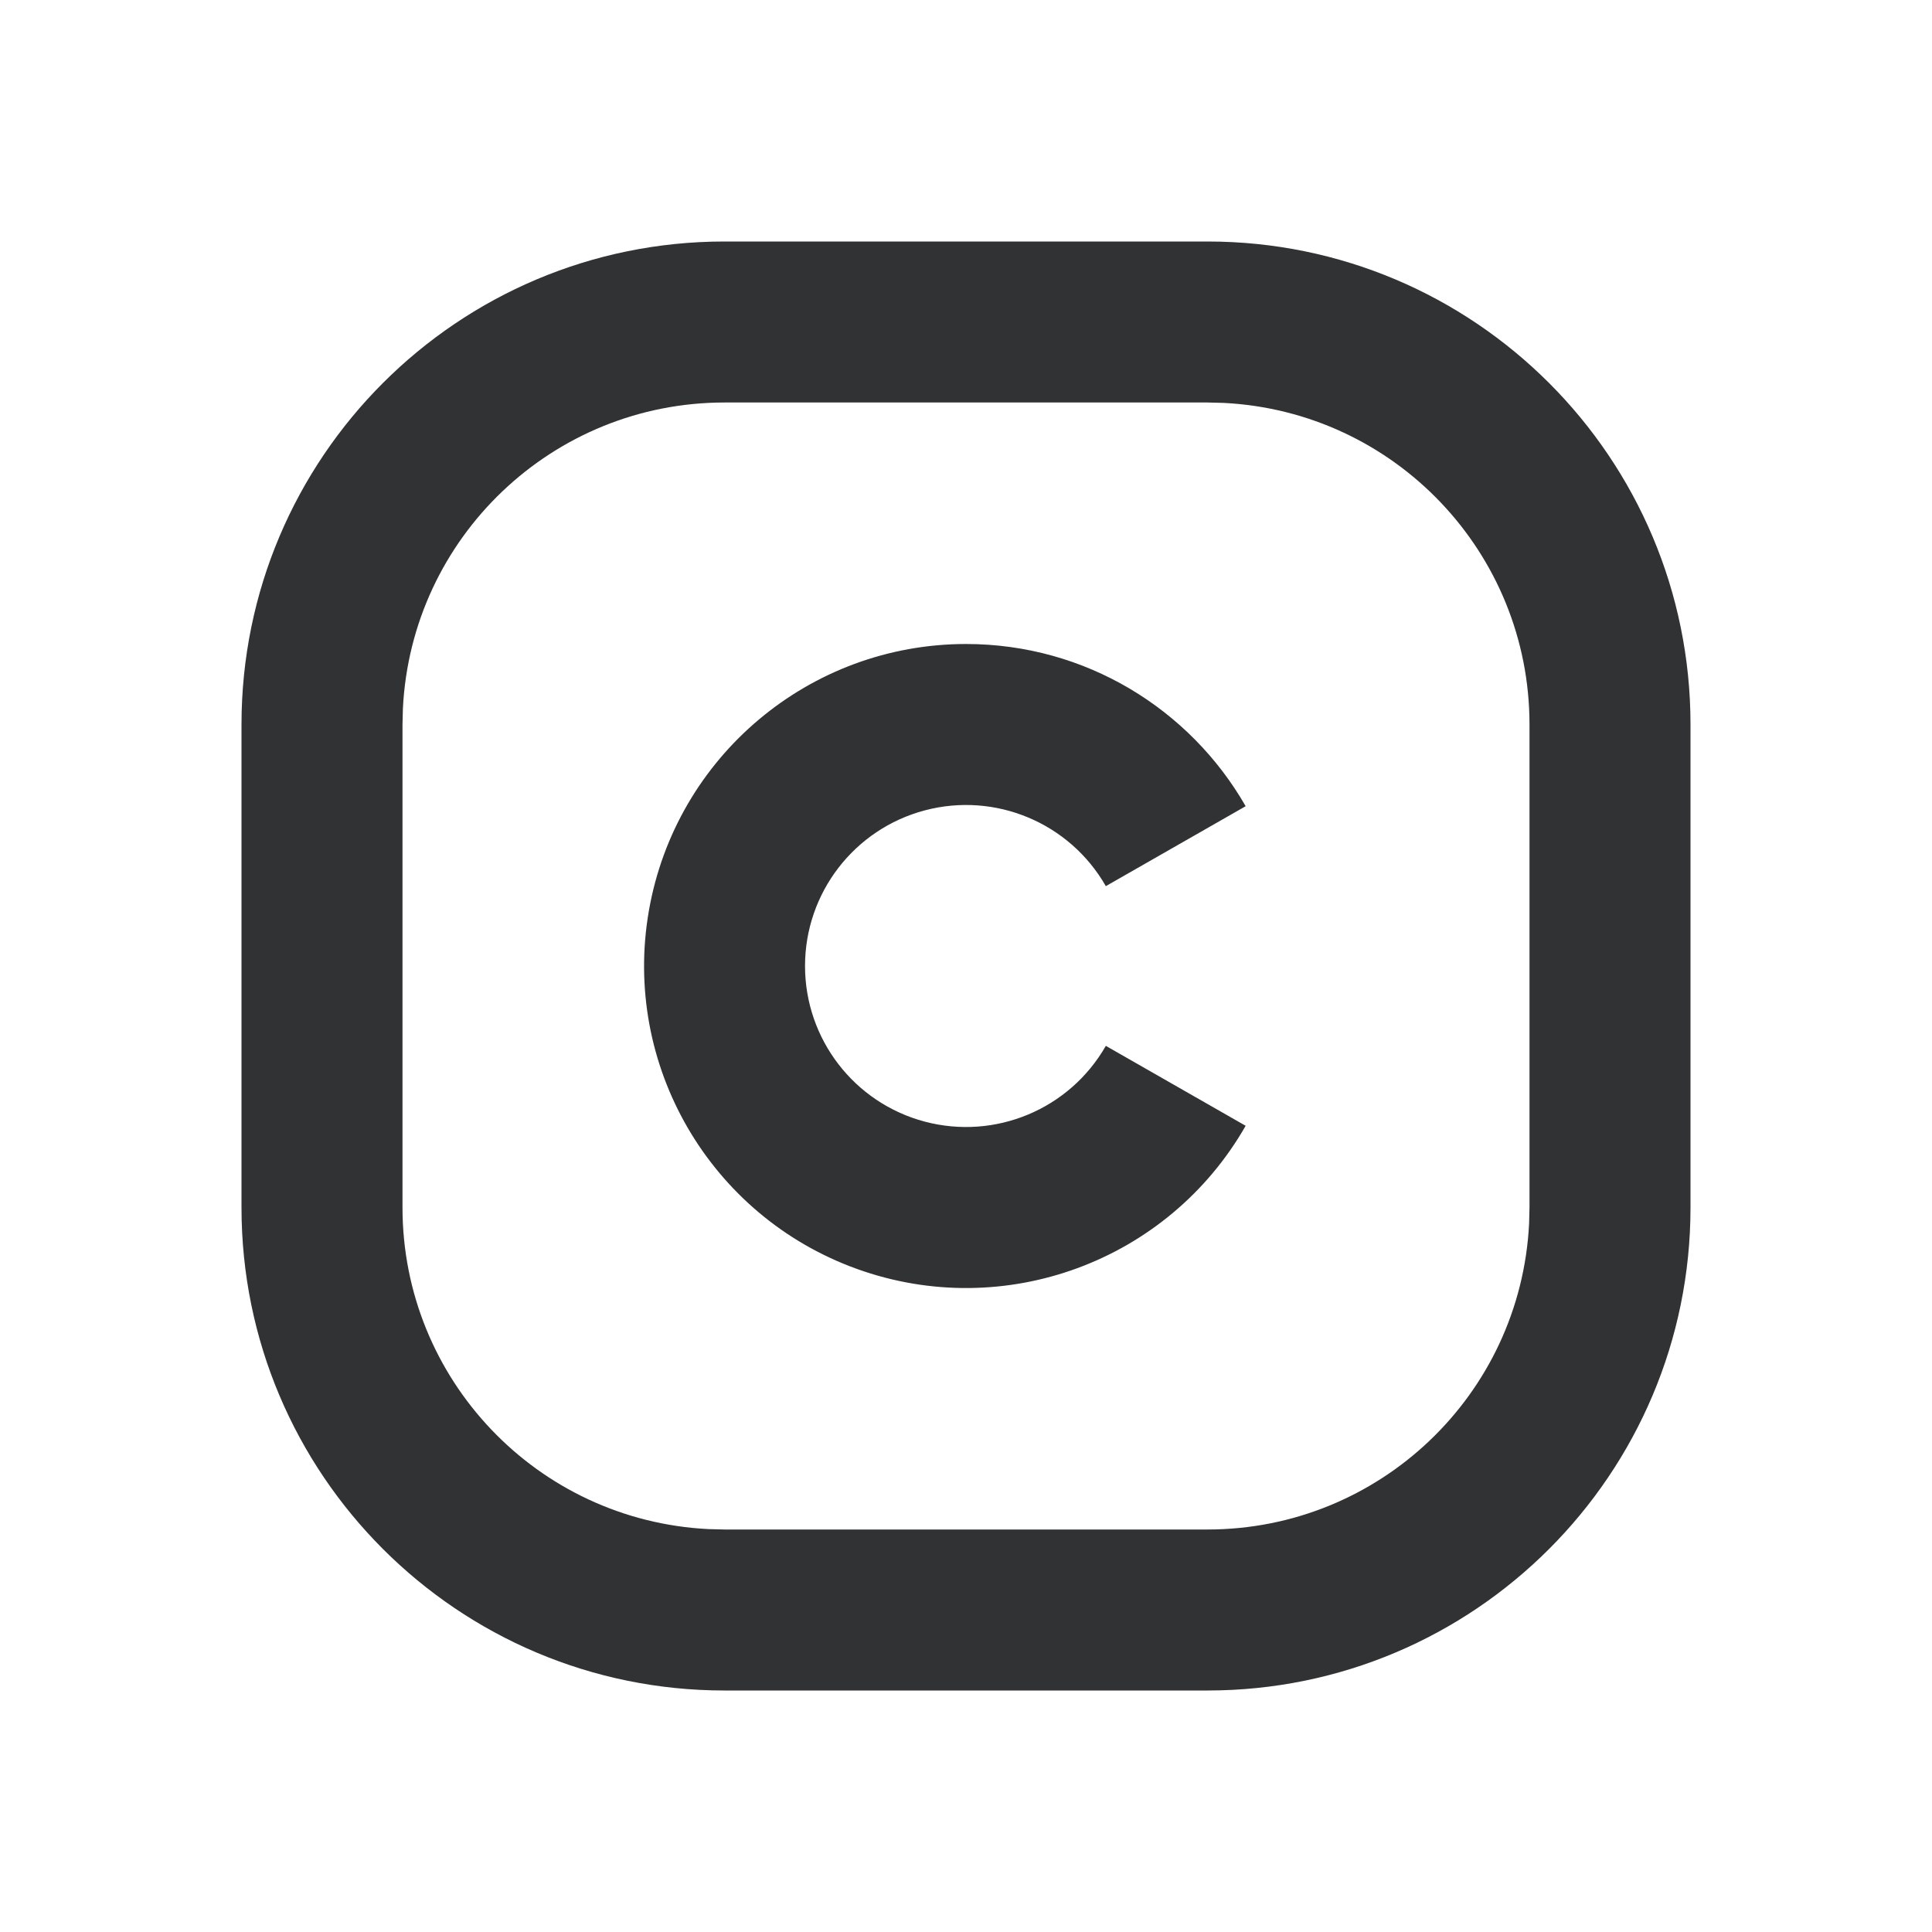
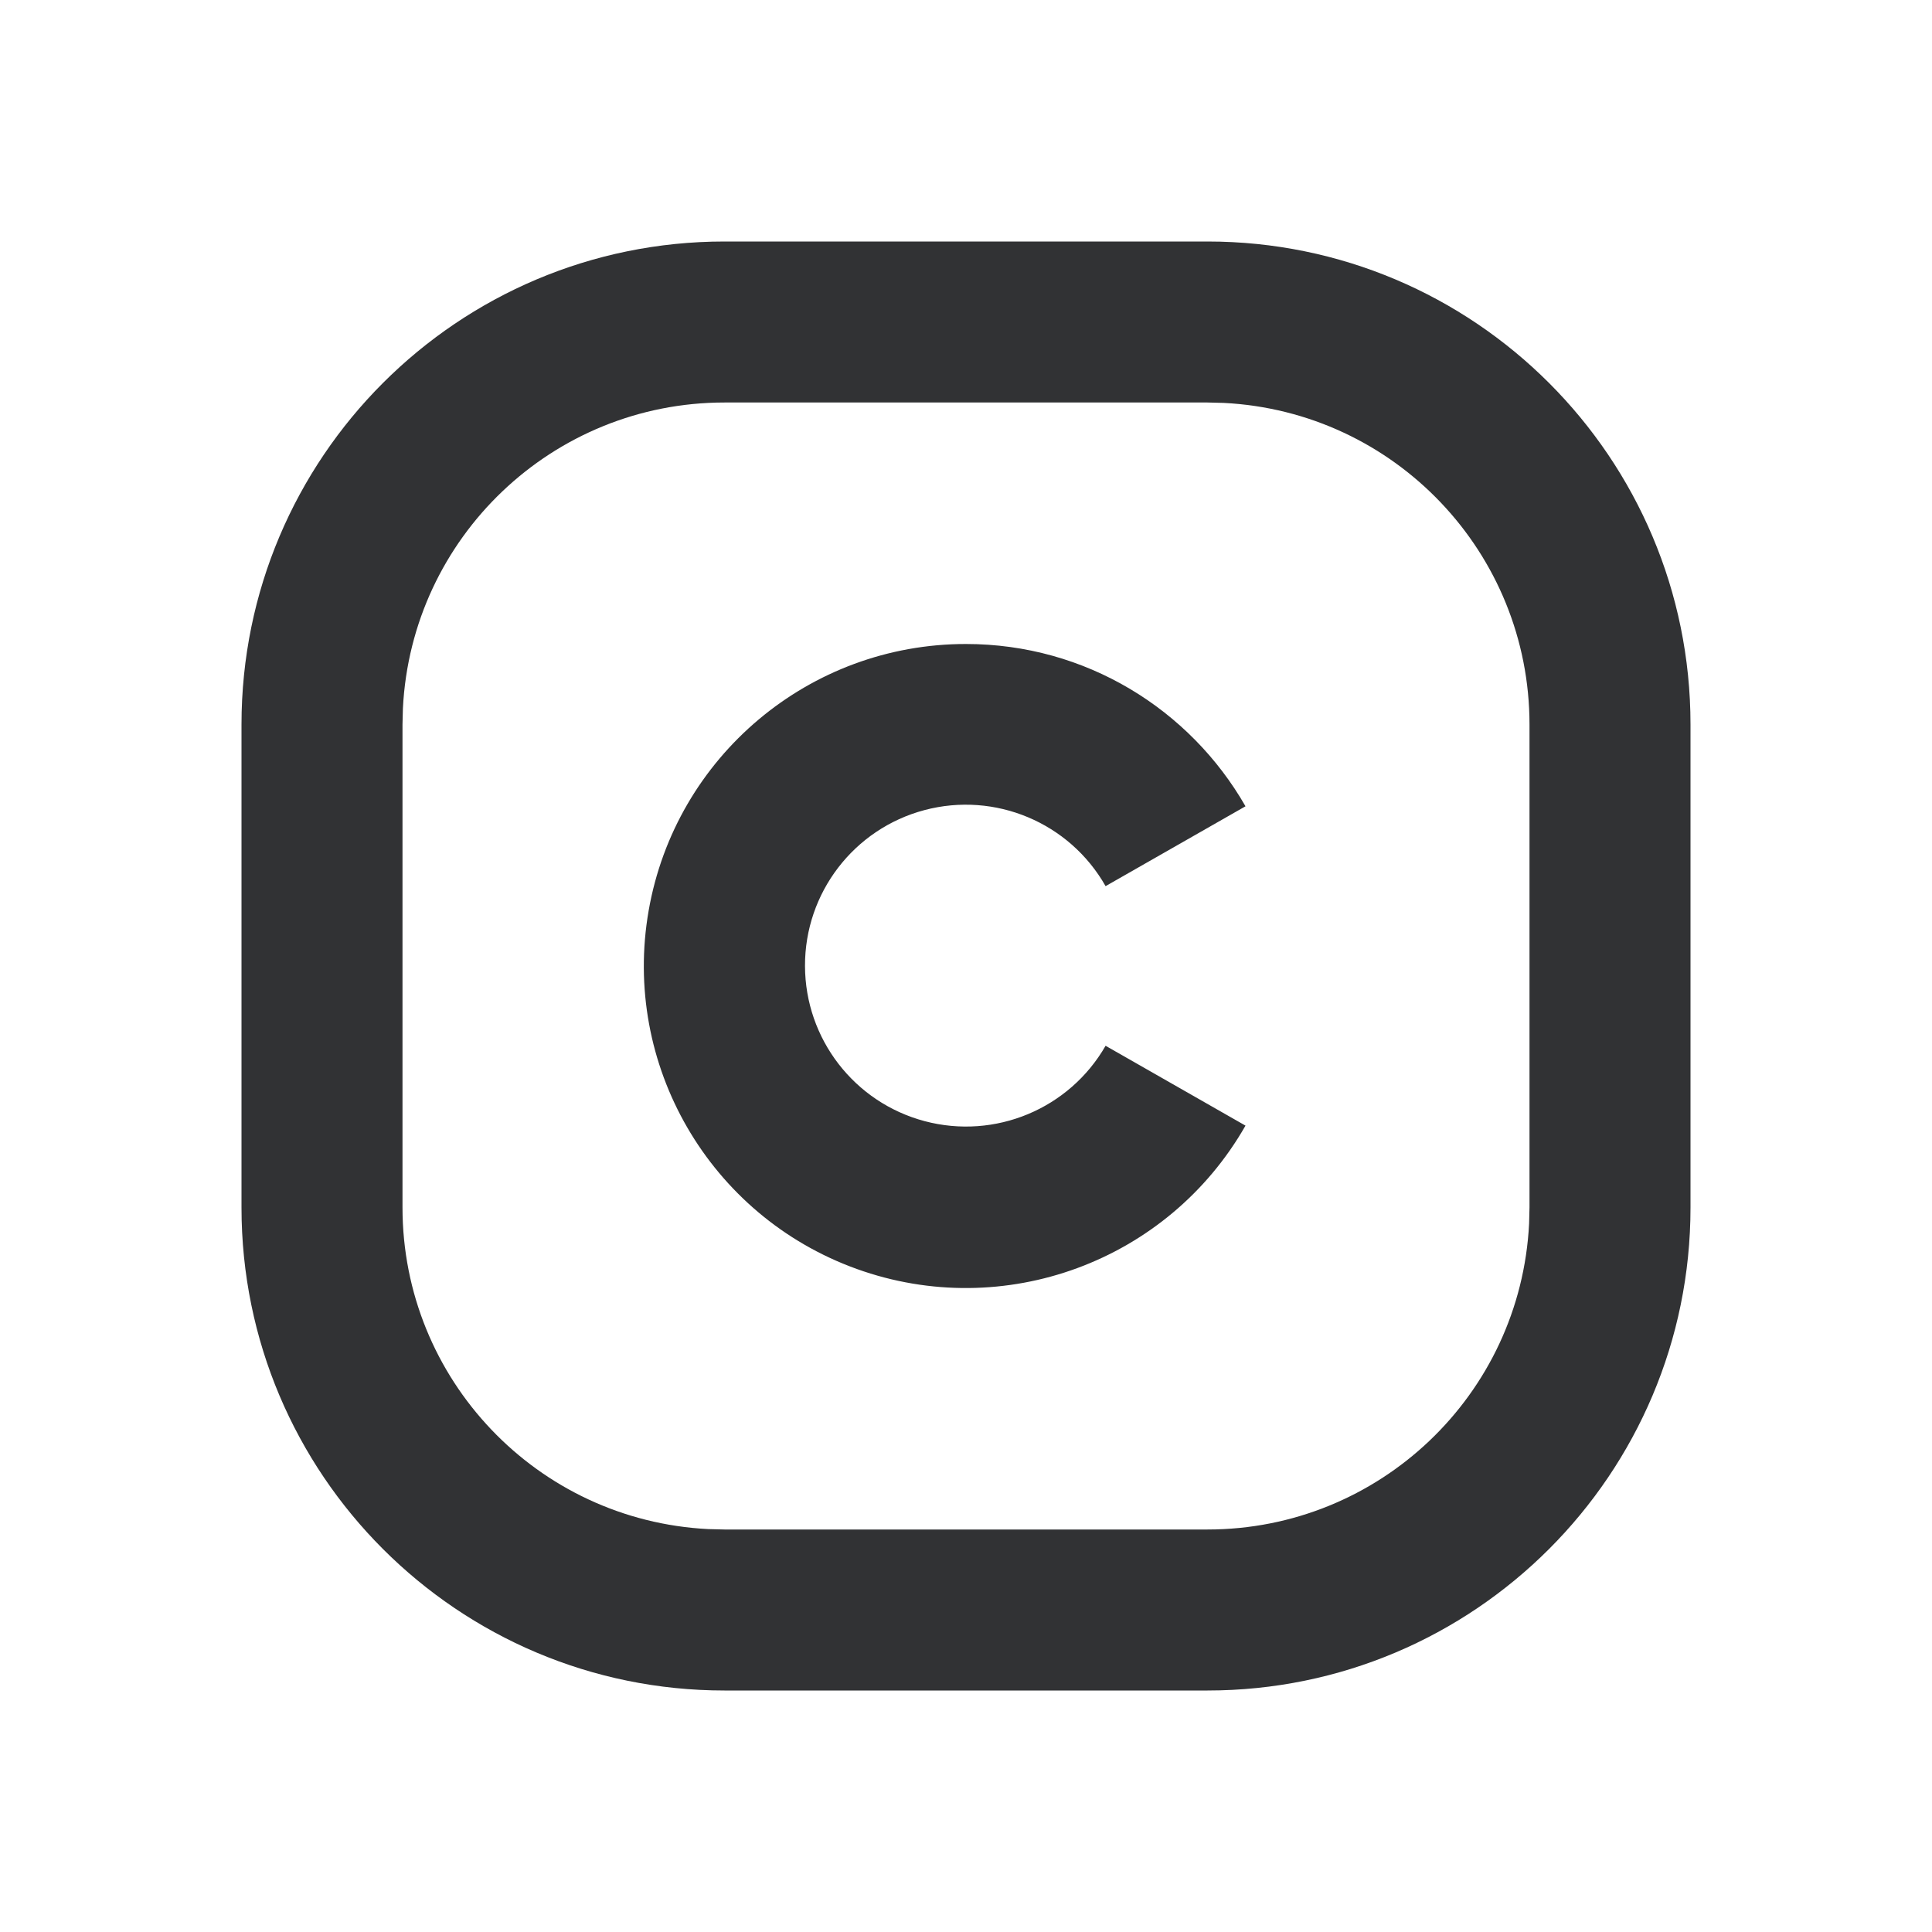
<svg xmlns="http://www.w3.org/2000/svg" width="24" height="24" fill="none" viewBox="0 0 24 24">
-   <path fill="#313234" fill-rule="evenodd" d="M21 9a6 6 0 0 0-6-6H9a6 6 0 0 0-6 6v6a6 6 0 0 0 6 6h6a6 6 0 0 0 6-6zM9 5h6l.2.005A4 4 0 0 1 19 9v6l-.005.2A4 4 0 0 1 15 19H9l-.2-.005A4 4 0 0 1 5 15V9l.005-.2A4 4 0 0 1 9 5m3 3c1.487 0 2.784.811 3.474 2.015l-1.737.993a2 2 0 1 0 0 1.984l1.737.993A4 4 0 1 1 12 8" clip-rule="evenodd" />
+   <path fill="#313234" d="M15 3a6 6 0 0 1 6 6v6a6 6 0 0 1-6 6H9a6 6 0 0 1-6-6V9a6 6 0 0 1 6-6zM9 5a4 4 0 0 0-3.995 3.8L5 9v6a4 4 0 0 0 3.8 3.995L9 19h6a4 4 0 0 0 3.995-3.8L19 15V9a4 4 0 0 0-3.8-3.995L15 5zm3 3c1.487 0 2.782.812 3.472 2.016l-1.738.992A1.997 1.997 0 0 0 10 12a2 2 0 0 0 3.734.991l1.738.992A4 4 0 1 1 12 8" />
</svg>
